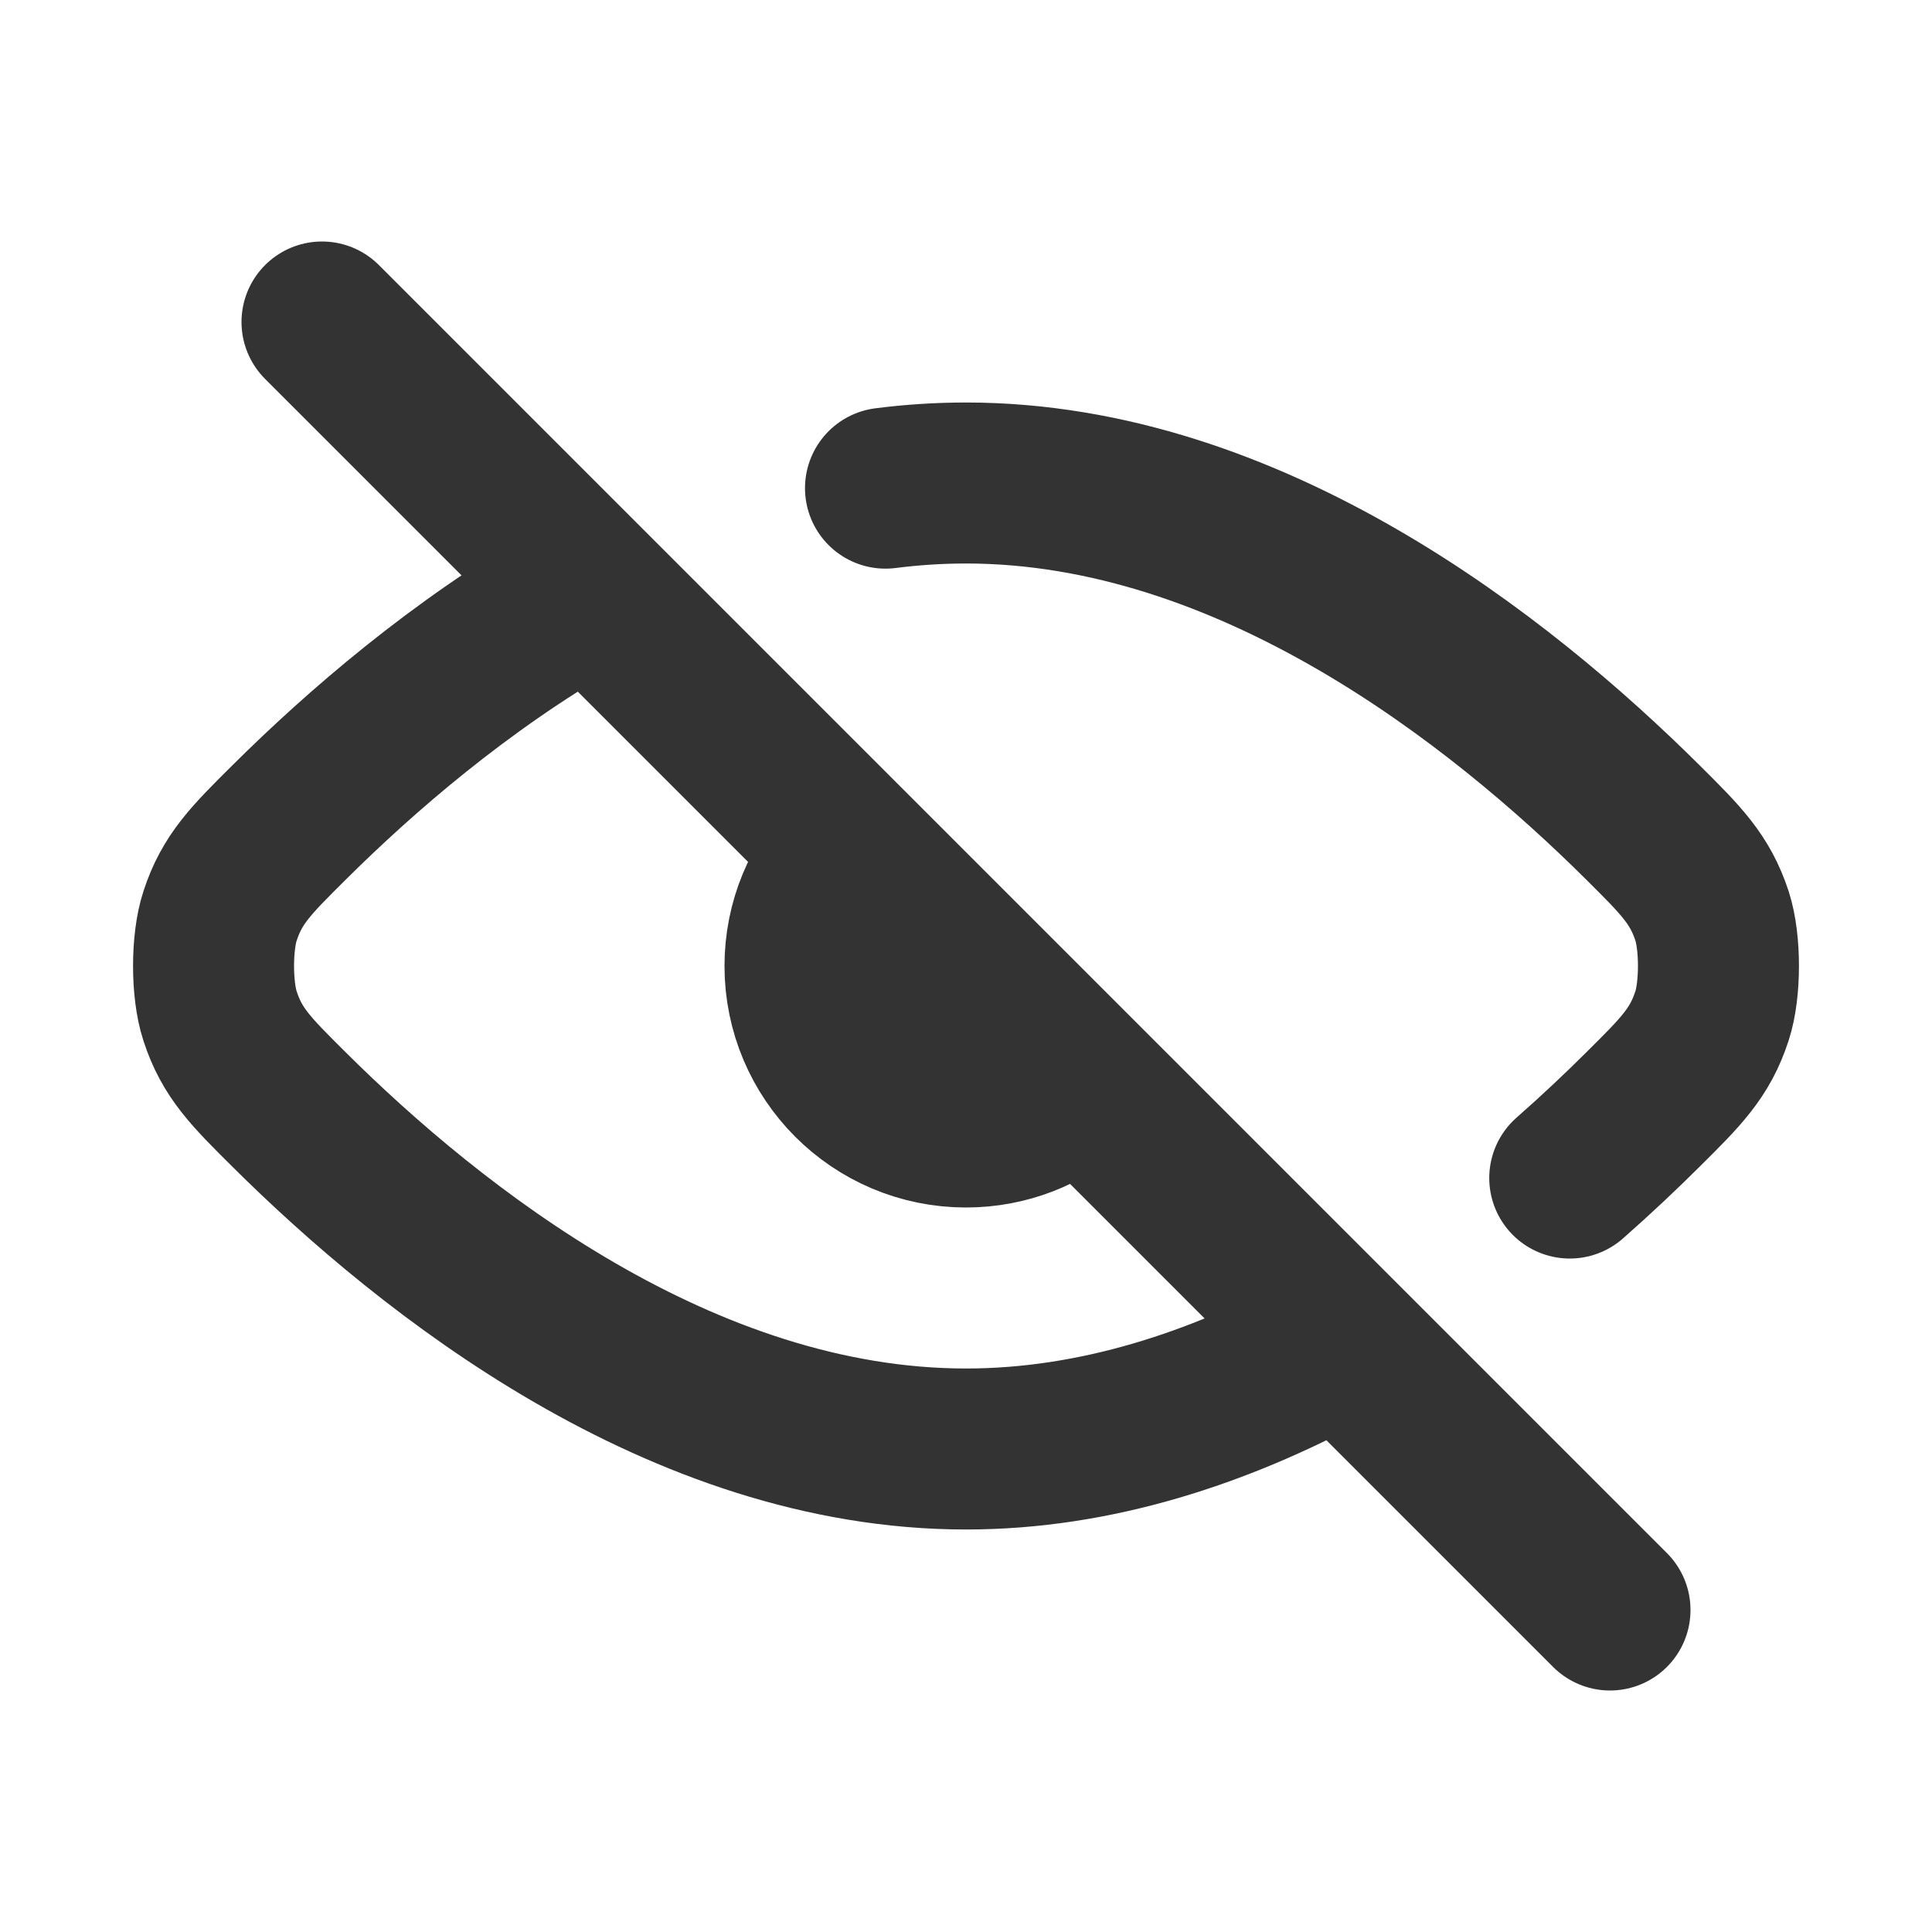
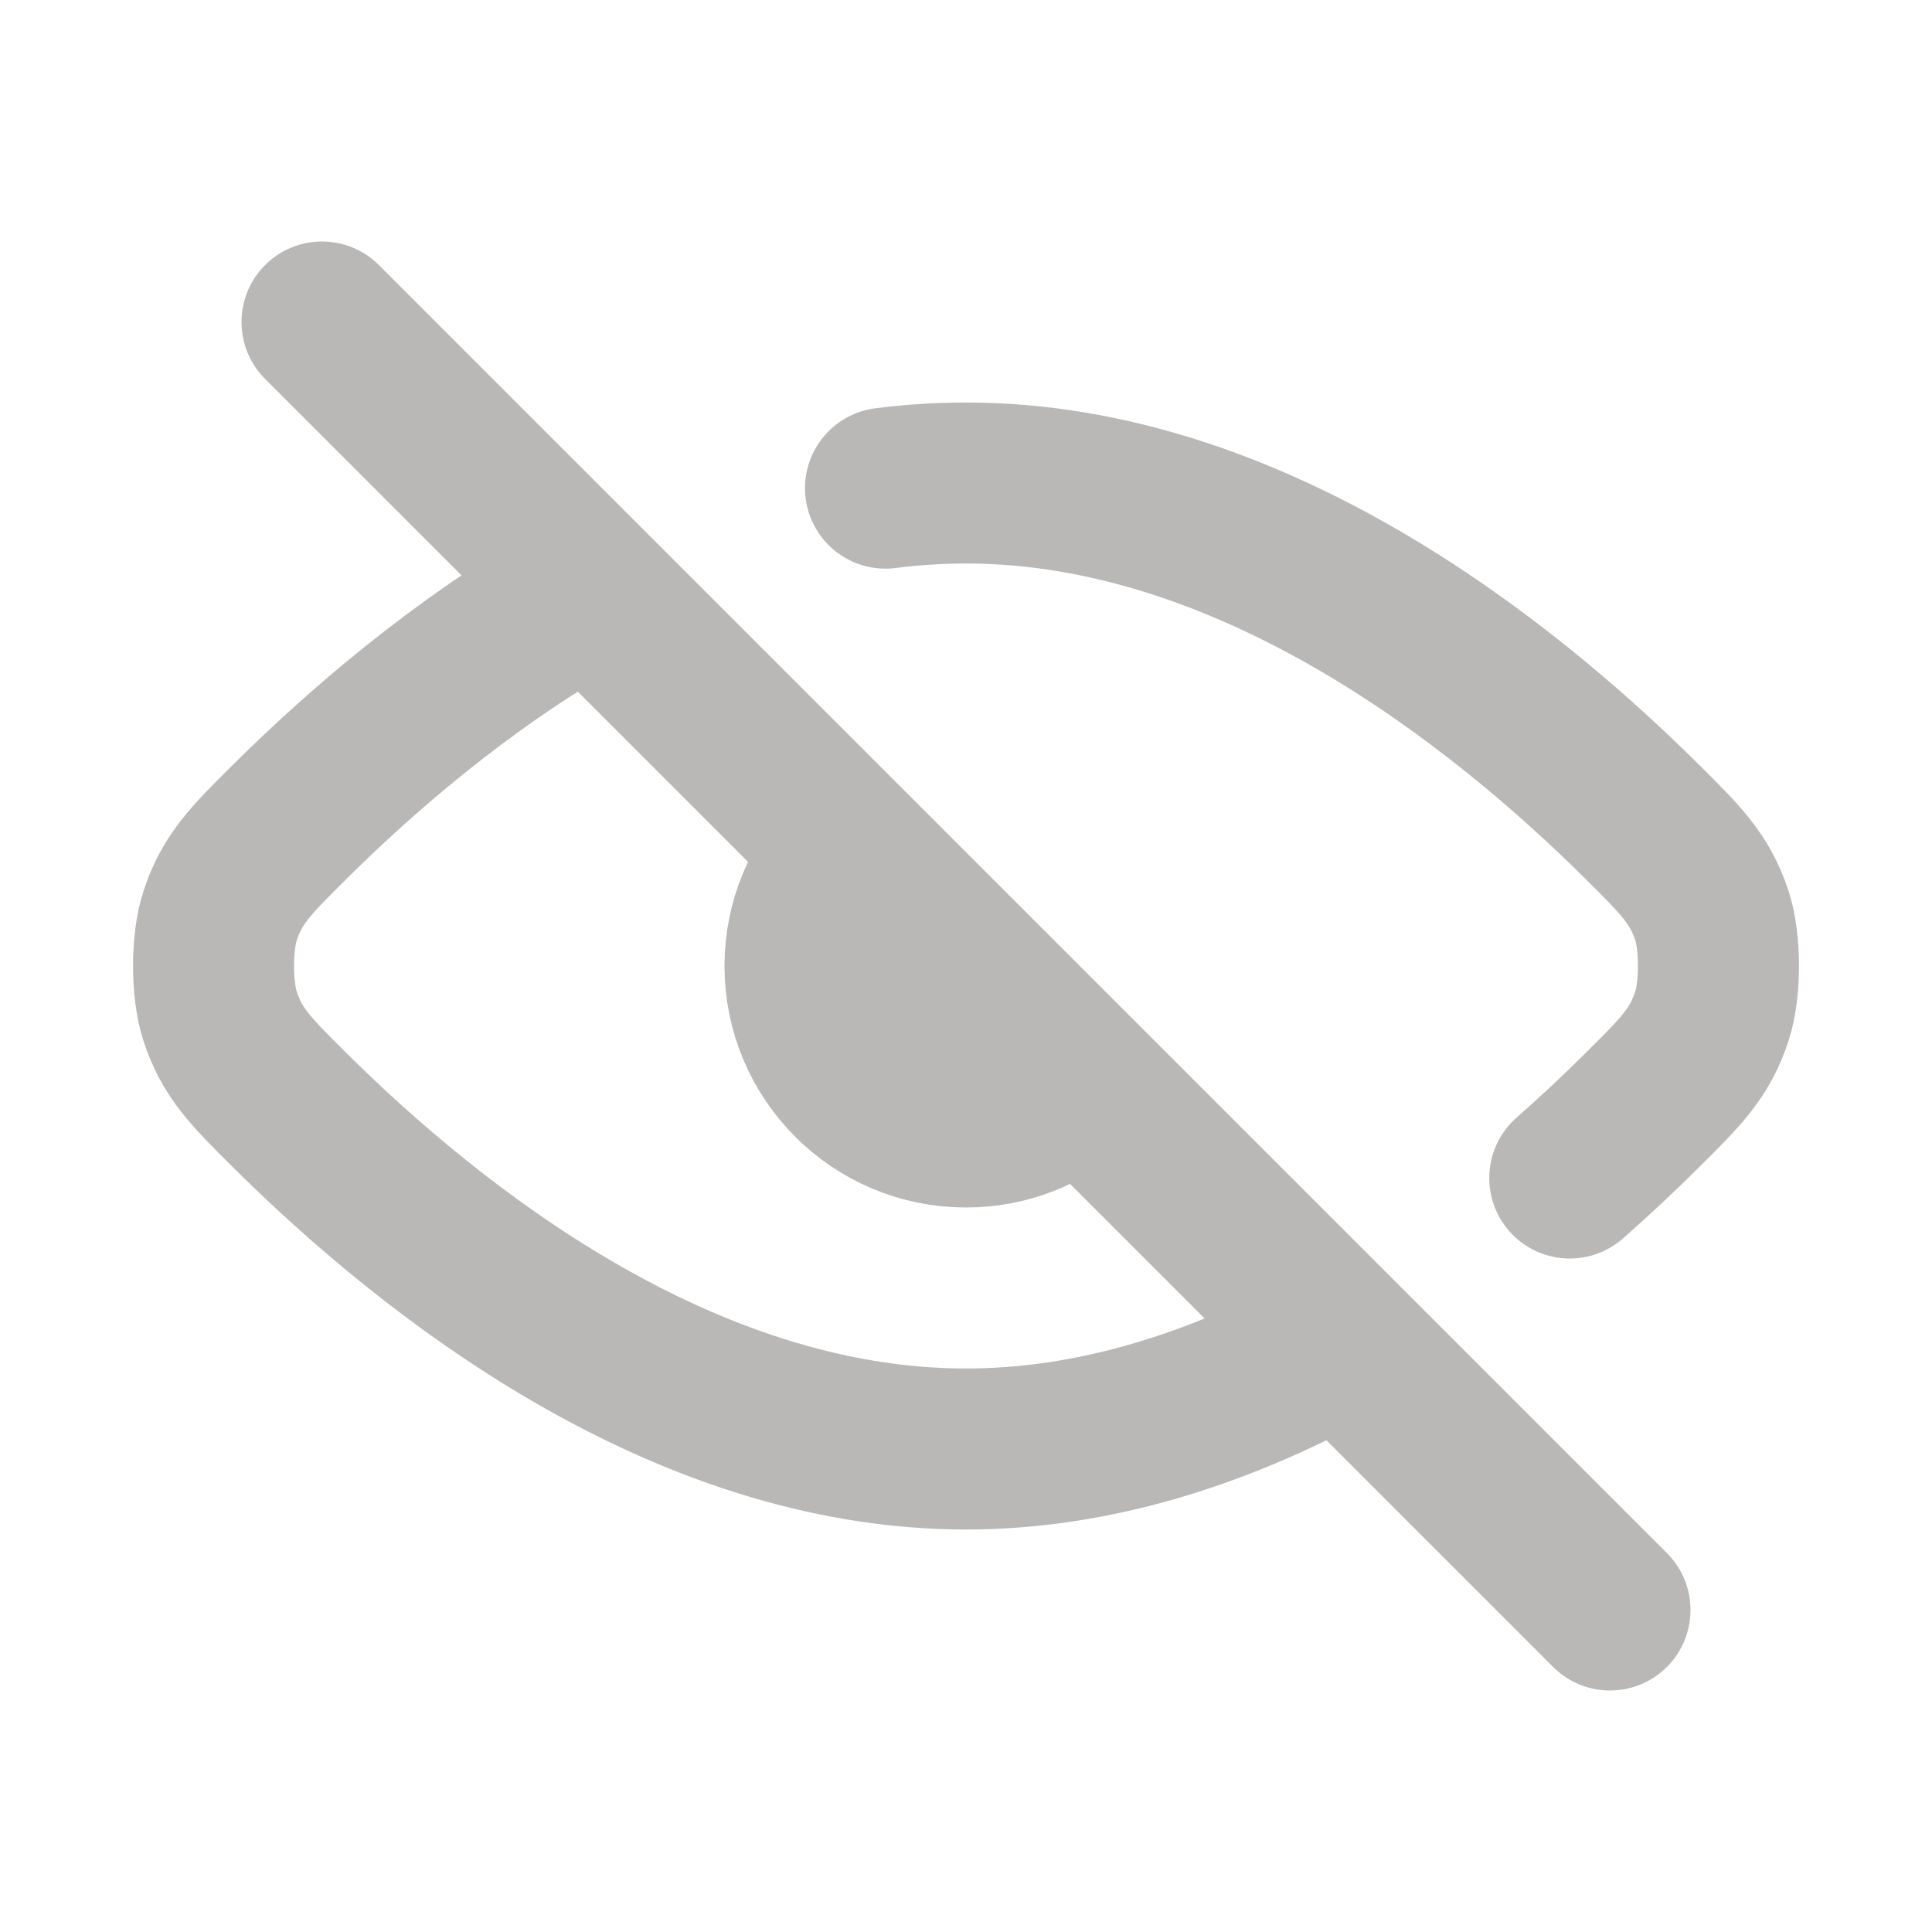
- <svg xmlns="http://www.w3.org/2000/svg" width="24" height="24" viewBox="0 0 24 24" fill="none">
-   <path d="M4 4L20 20M16.5 16.756C15.147 17.485 13.619 18 12 18C8.469 18 5.366 15.548 3.587 13.779C3.117 13.312 2.882 13.079 2.733 12.62C2.626 12.293 2.626 11.706 2.733 11.38C2.882 10.921 3.118 10.687 3.588 10.22C4.485 9.328 5.718 8.264 7.172 7.427M19.5 14.634C19.833 14.341 20.138 14.053 20.412 13.78C20.883 13.313 21.118 13.079 21.267 12.62C21.374 12.294 21.374 11.707 21.268 11.38C21.118 10.922 20.883 10.688 20.413 10.221C18.634 8.452 15.531 6 12 6C11.662 6 11.329 6.022 11 6.064M13.323 13.5C12.97 13.811 12.507 14 12 14C10.895 14 10 13.104 10 12C10 11.46 10.214 10.971 10.561 10.611" stroke="#333333" stroke-width="2" stroke-linecap="round" stroke-linejoin="round" />
+ <svg xmlns="http://www.w3.org/2000/svg" width="current" height="current" viewBox="0 0 24 24" fill="none">
+   <path d="M4 4L20 20M16.5 16.756C15.147 17.485 13.619 18 12 18C8.469 18 5.366 15.548 3.587 13.779C3.117 13.312 2.882 13.079 2.733 12.62C2.626 12.293 2.626 11.706 2.733 11.38C2.882 10.921 3.118 10.687 3.588 10.22C4.485 9.328 5.718 8.264 7.172 7.427M19.5 14.634C19.833 14.341 20.138 14.053 20.412 13.78C20.883 13.313 21.118 13.079 21.267 12.62C21.374 12.294 21.374 11.707 21.268 11.38C21.118 10.922 20.883 10.688 20.413 10.221C18.634 8.452 15.531 6 12 6C11.662 6 11.329 6.022 11 6.064M13.323 13.5C12.97 13.811 12.507 14 12 14C10.895 14 10 13.104 10 12C10 11.46 10.214 10.971 10.561 10.611" stroke="#BAB8B6" stroke-width="2" stroke-linecap="round" stroke-linejoin="round" />
</svg>
